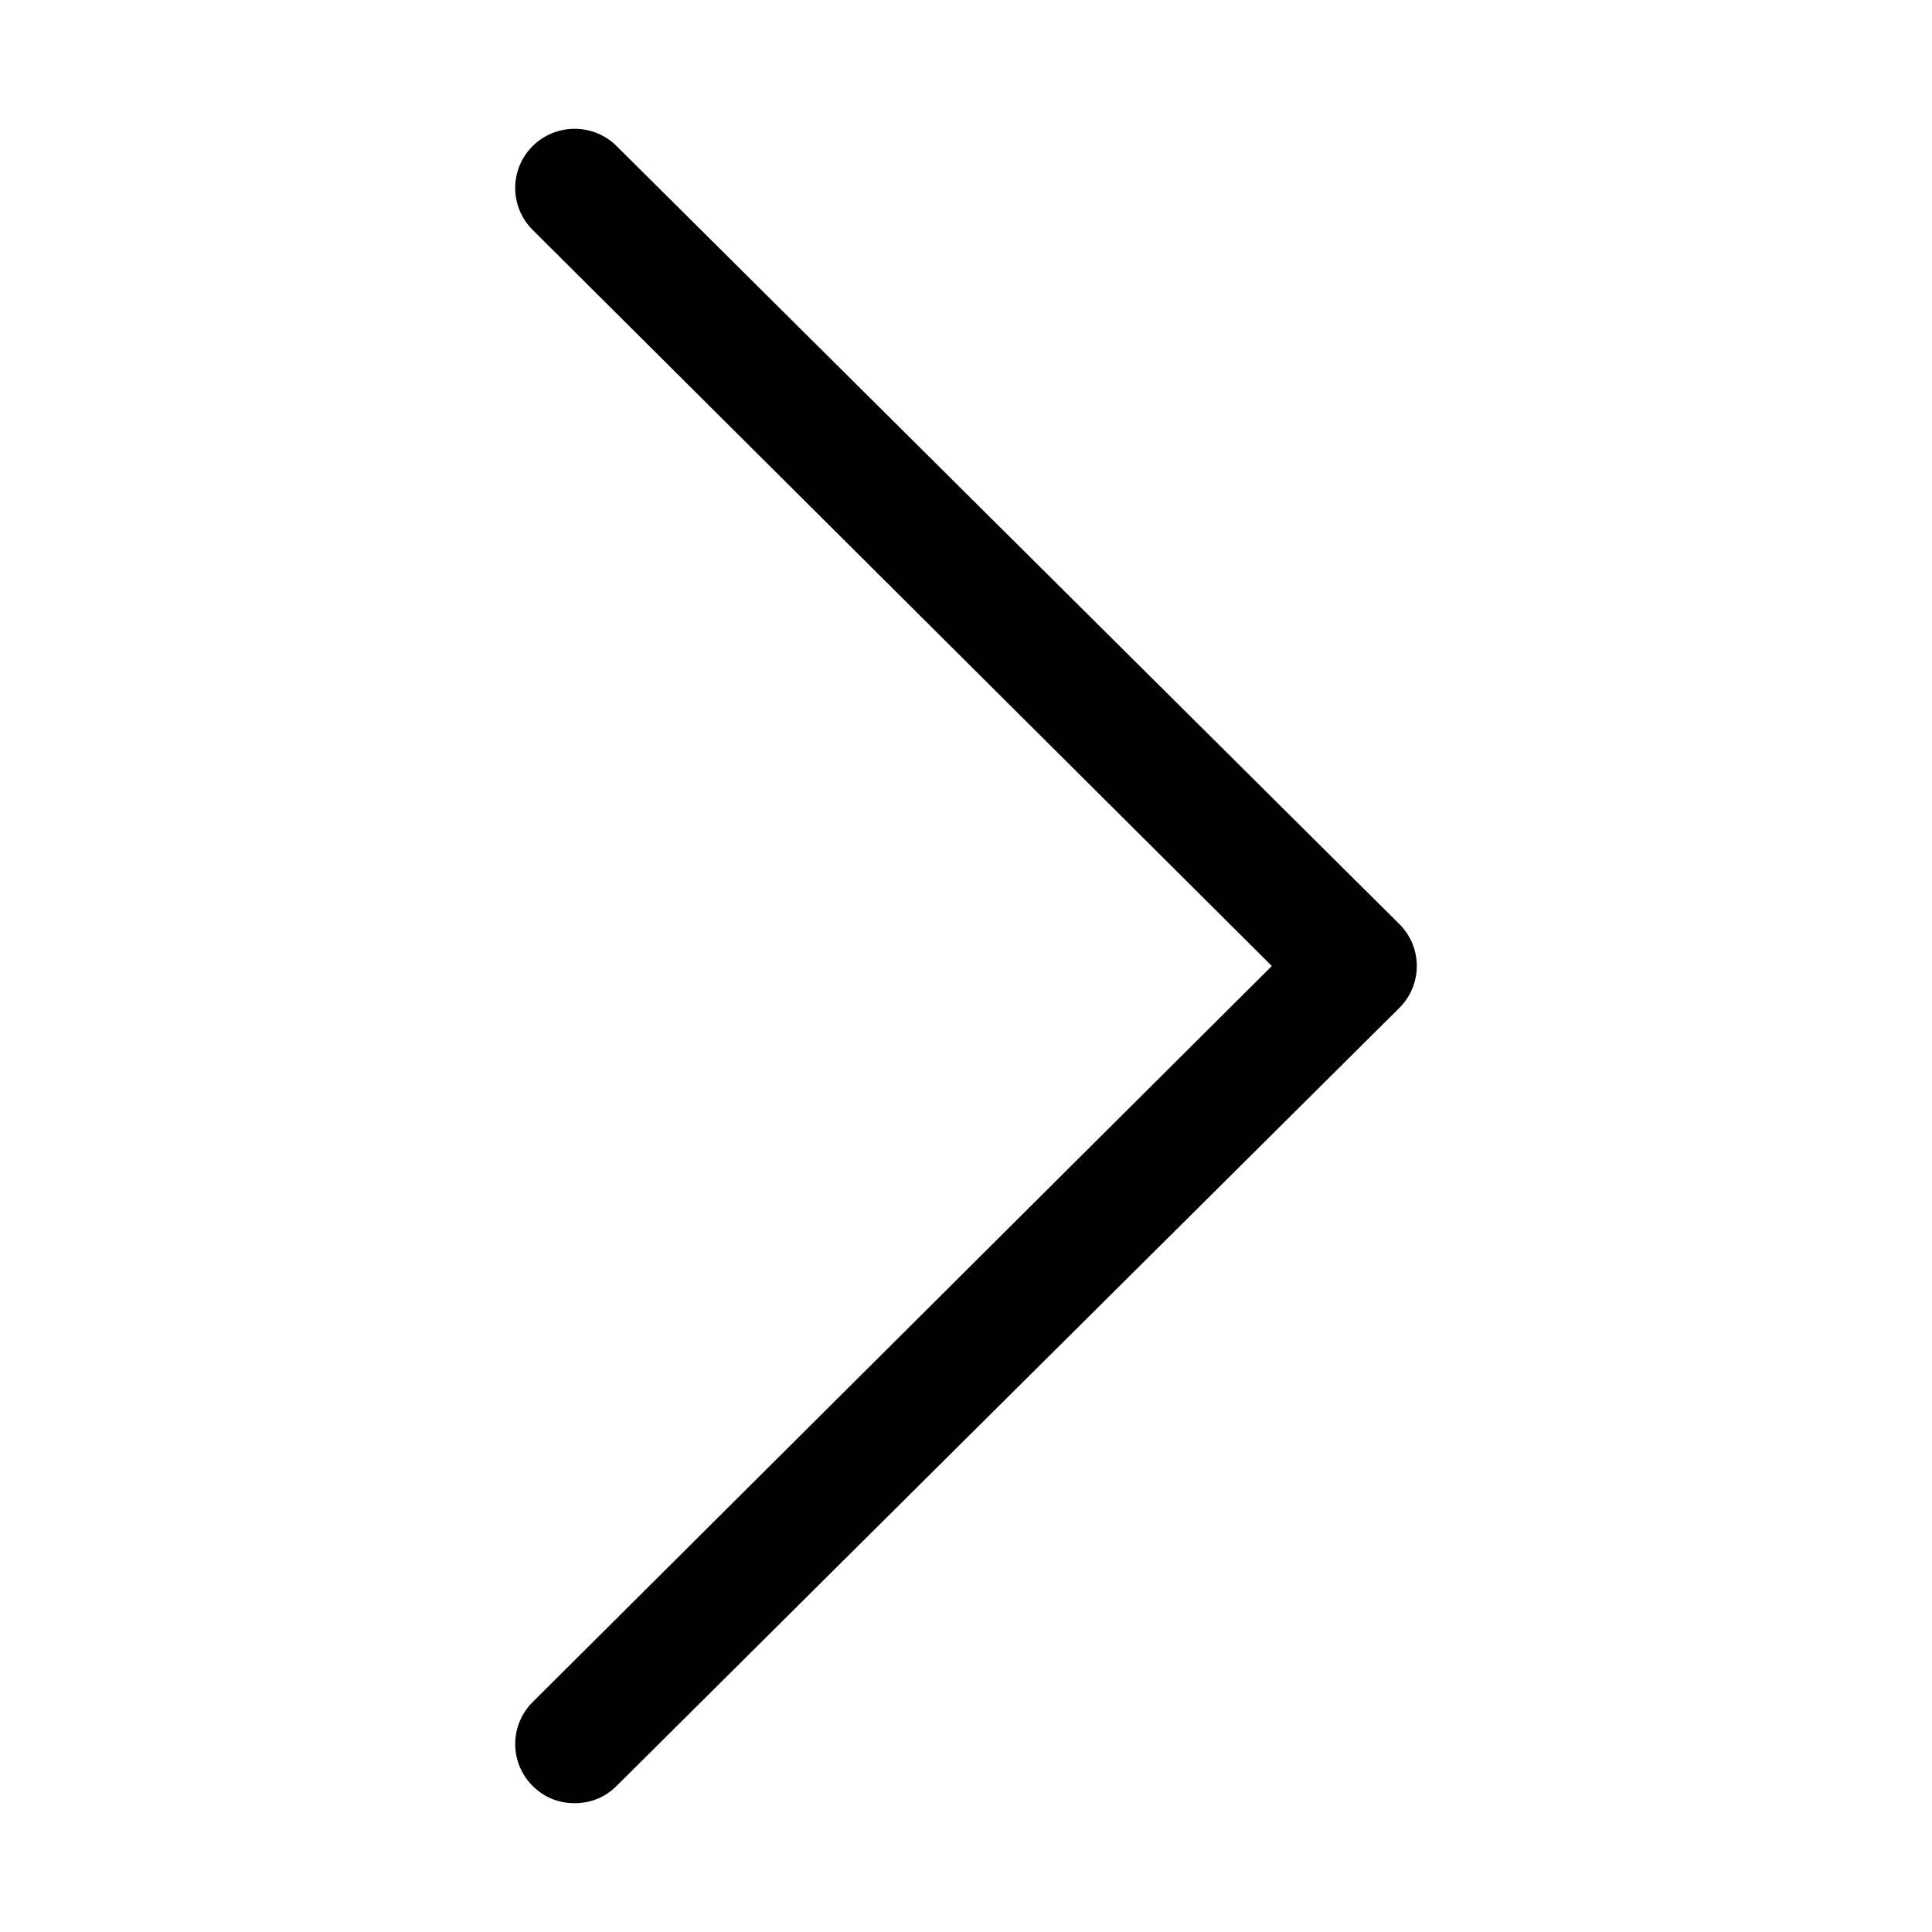
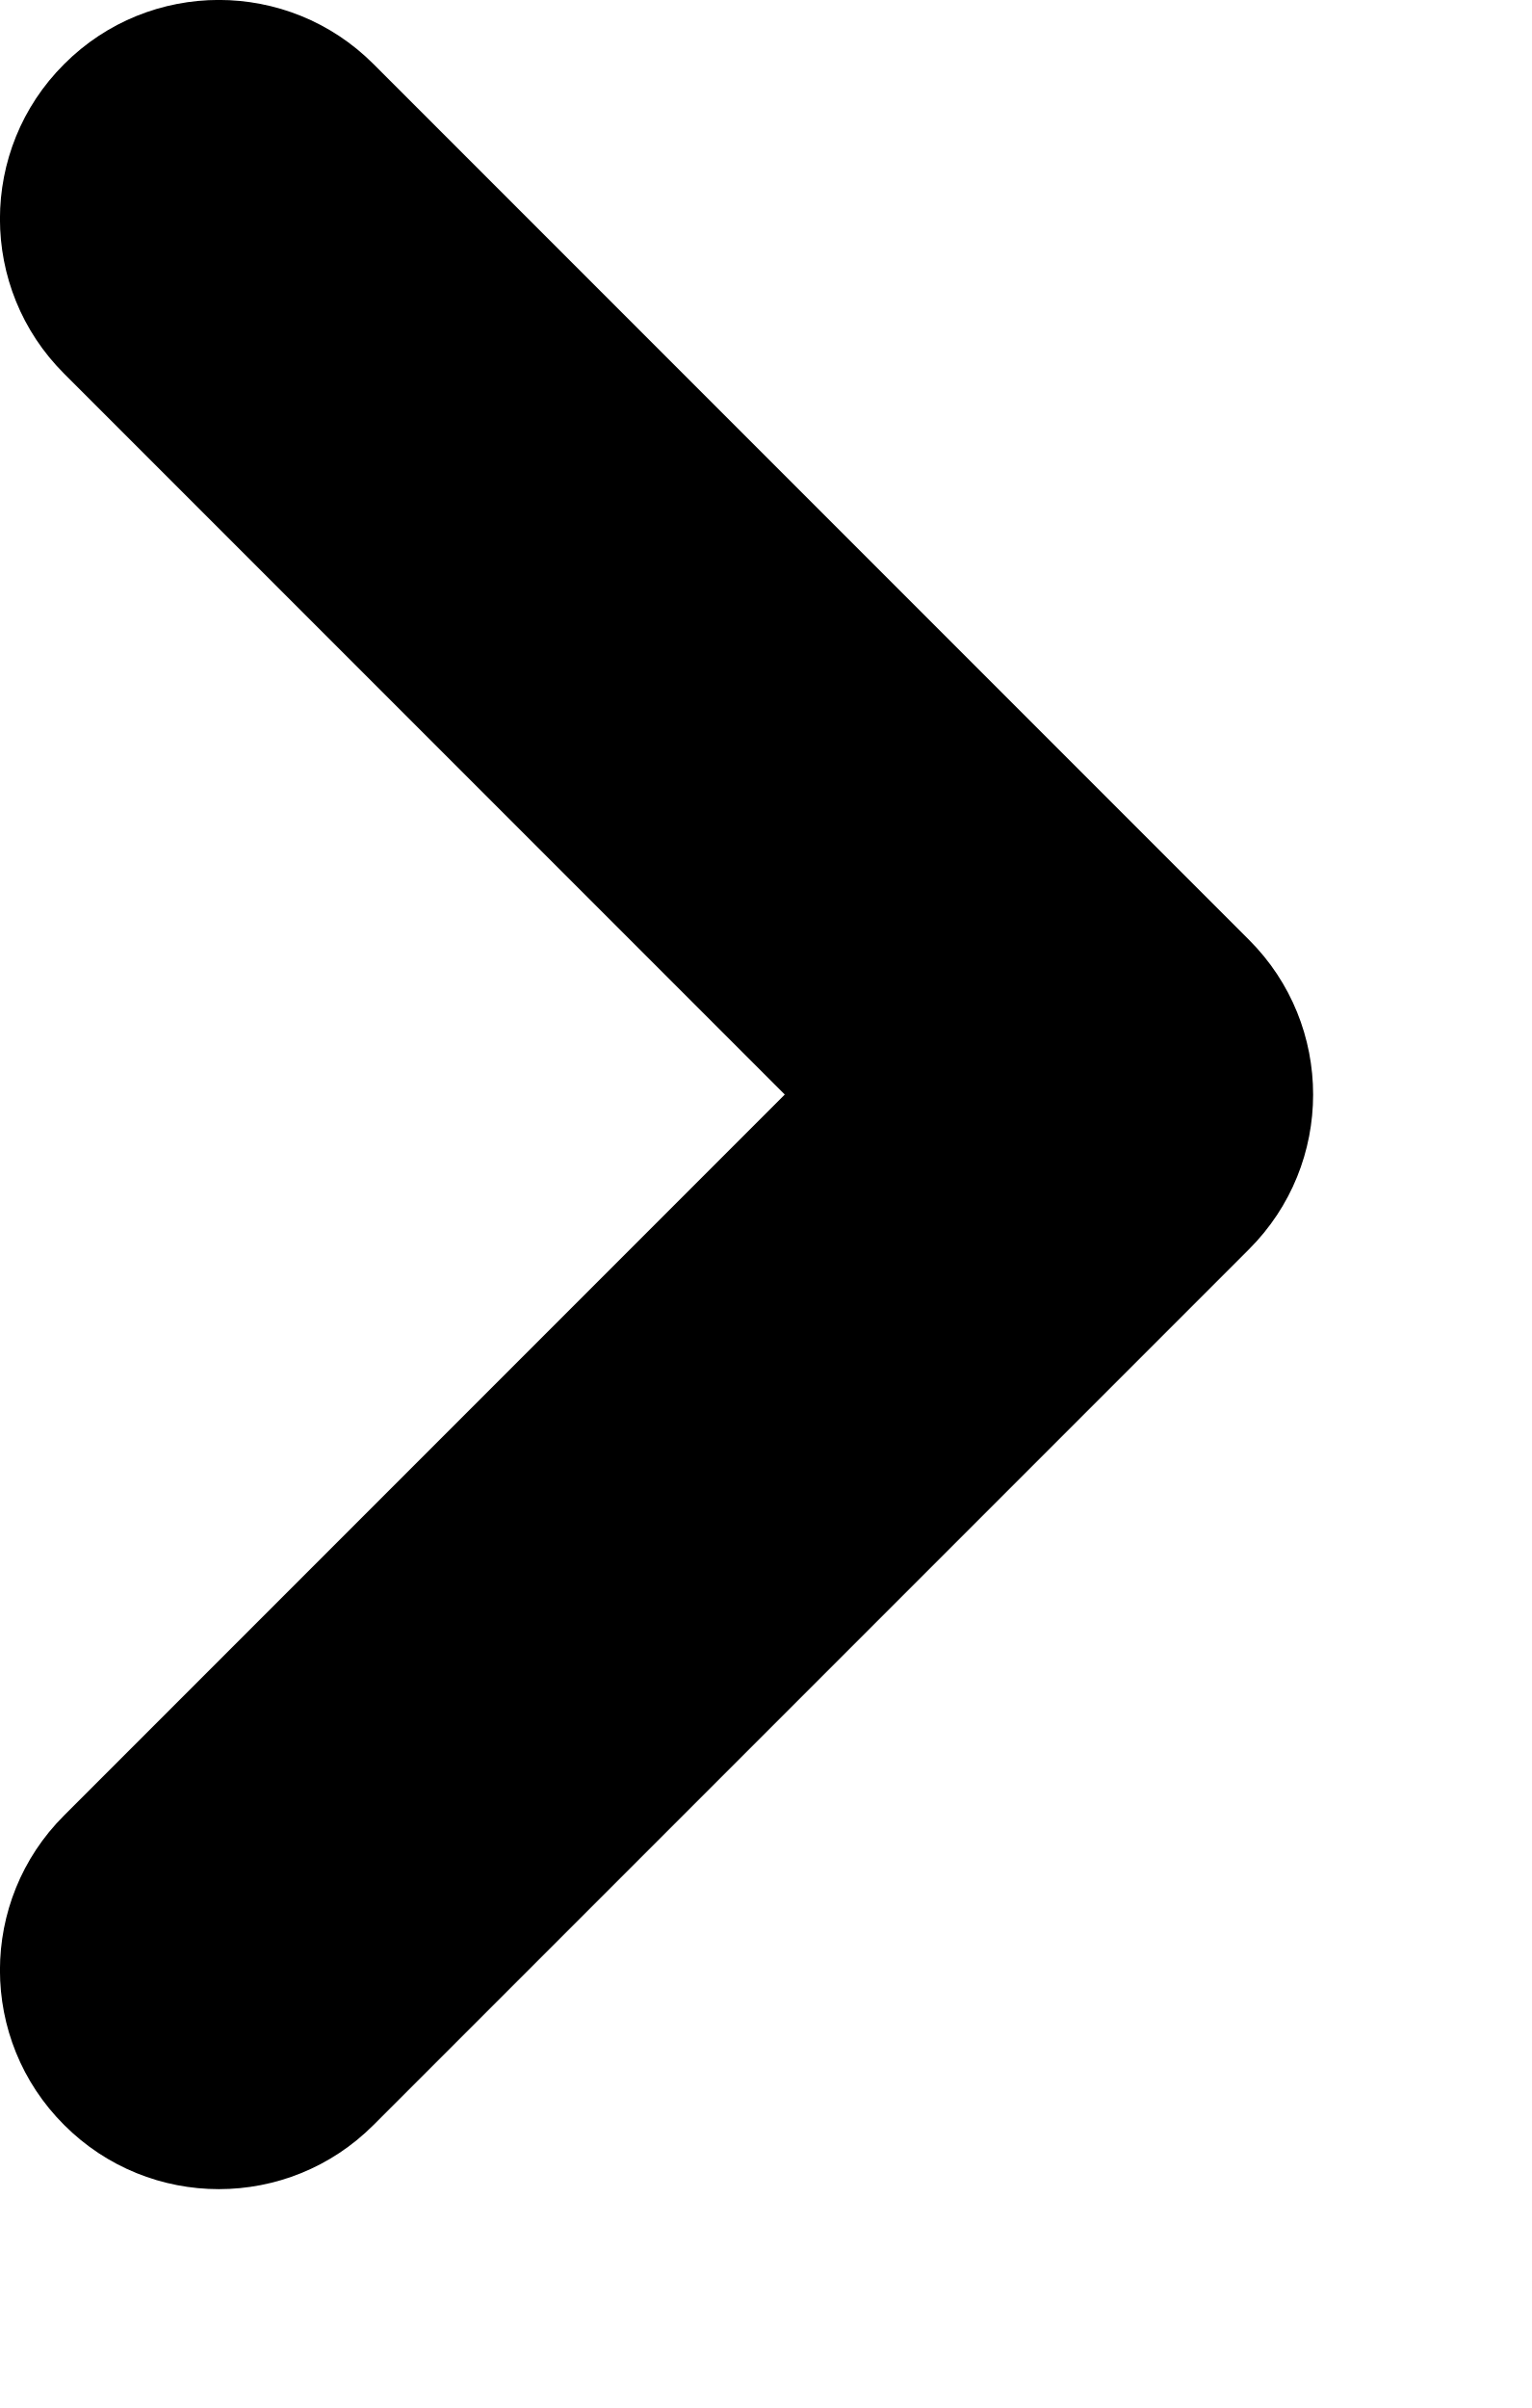
- <svg xmlns="http://www.w3.org/2000/svg" width="100px" height="100px" viewBox="20 20 60 60" version="1.1">
-   <path d="M39.151,75.462 C38.791,75.821 38.341,76 37.846,76 C37.35,76 36.9,75.821 36.54,75.462 C35.82,74.745 35.82,73.579 36.54,72.862 L59.498,50 L36.54,27.138 C35.82,26.421 35.82,25.255 36.54,24.538 C37.26,23.821 38.431,23.821 39.151,24.538 L63.46,48.7 C64.18,49.417 64.18,50.583 63.46,51.3 L39.151,75.462 L39.151,75.462 L39.151,75.462 Z" />
+ <svg xmlns="http://www.w3.org/2000/svg" width="7px" height="11px" viewBox="0 0 7 11" version="1.1">
+   <path d="M3.586,5 L0.293,1.707 C-0.098,1.317 -0.098,0.683 0.293,0.293 C0.683,-0.098 1.317,-0.098 1.707,0.293 L5.707,4.293 C6.098,4.683 6.098,5.317 5.707,5.707 L1.707,9.707 C1.317,10.098 0.683,10.098 0.293,9.707 C-0.098,9.317 -0.098,8.683 0.293,8.293 L3.586,5 Z" id="path-1" />
</svg>
